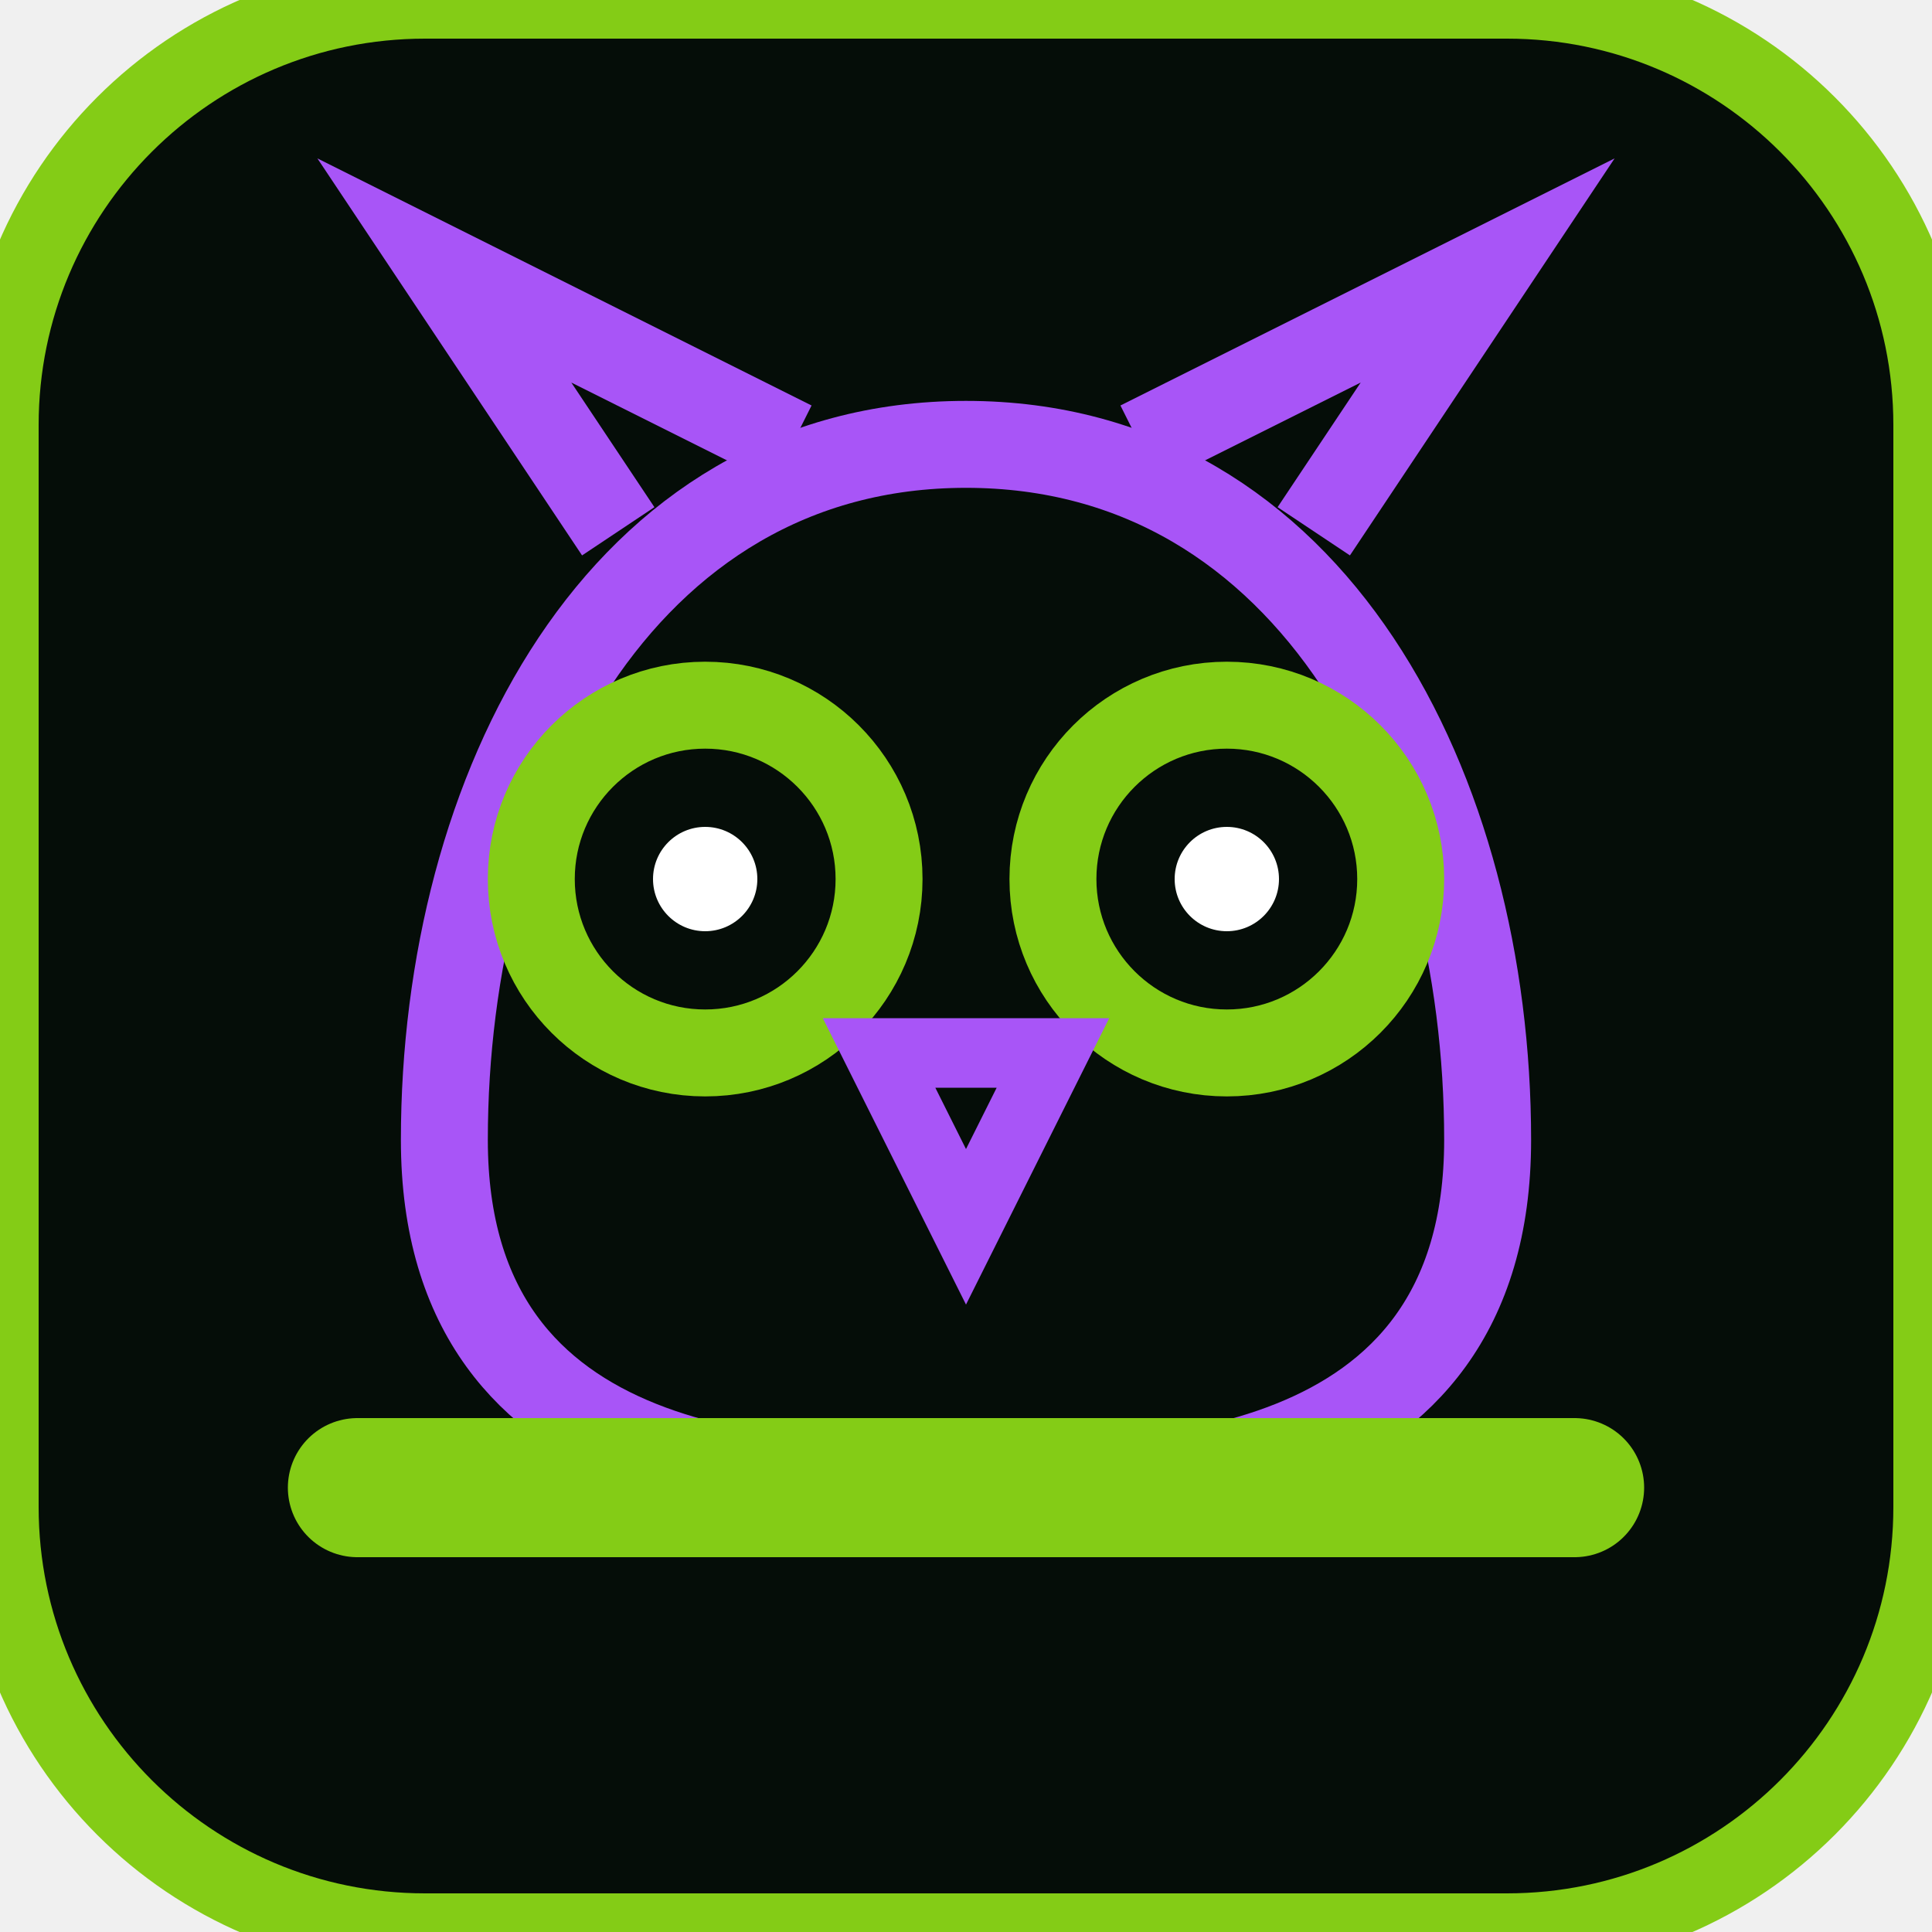
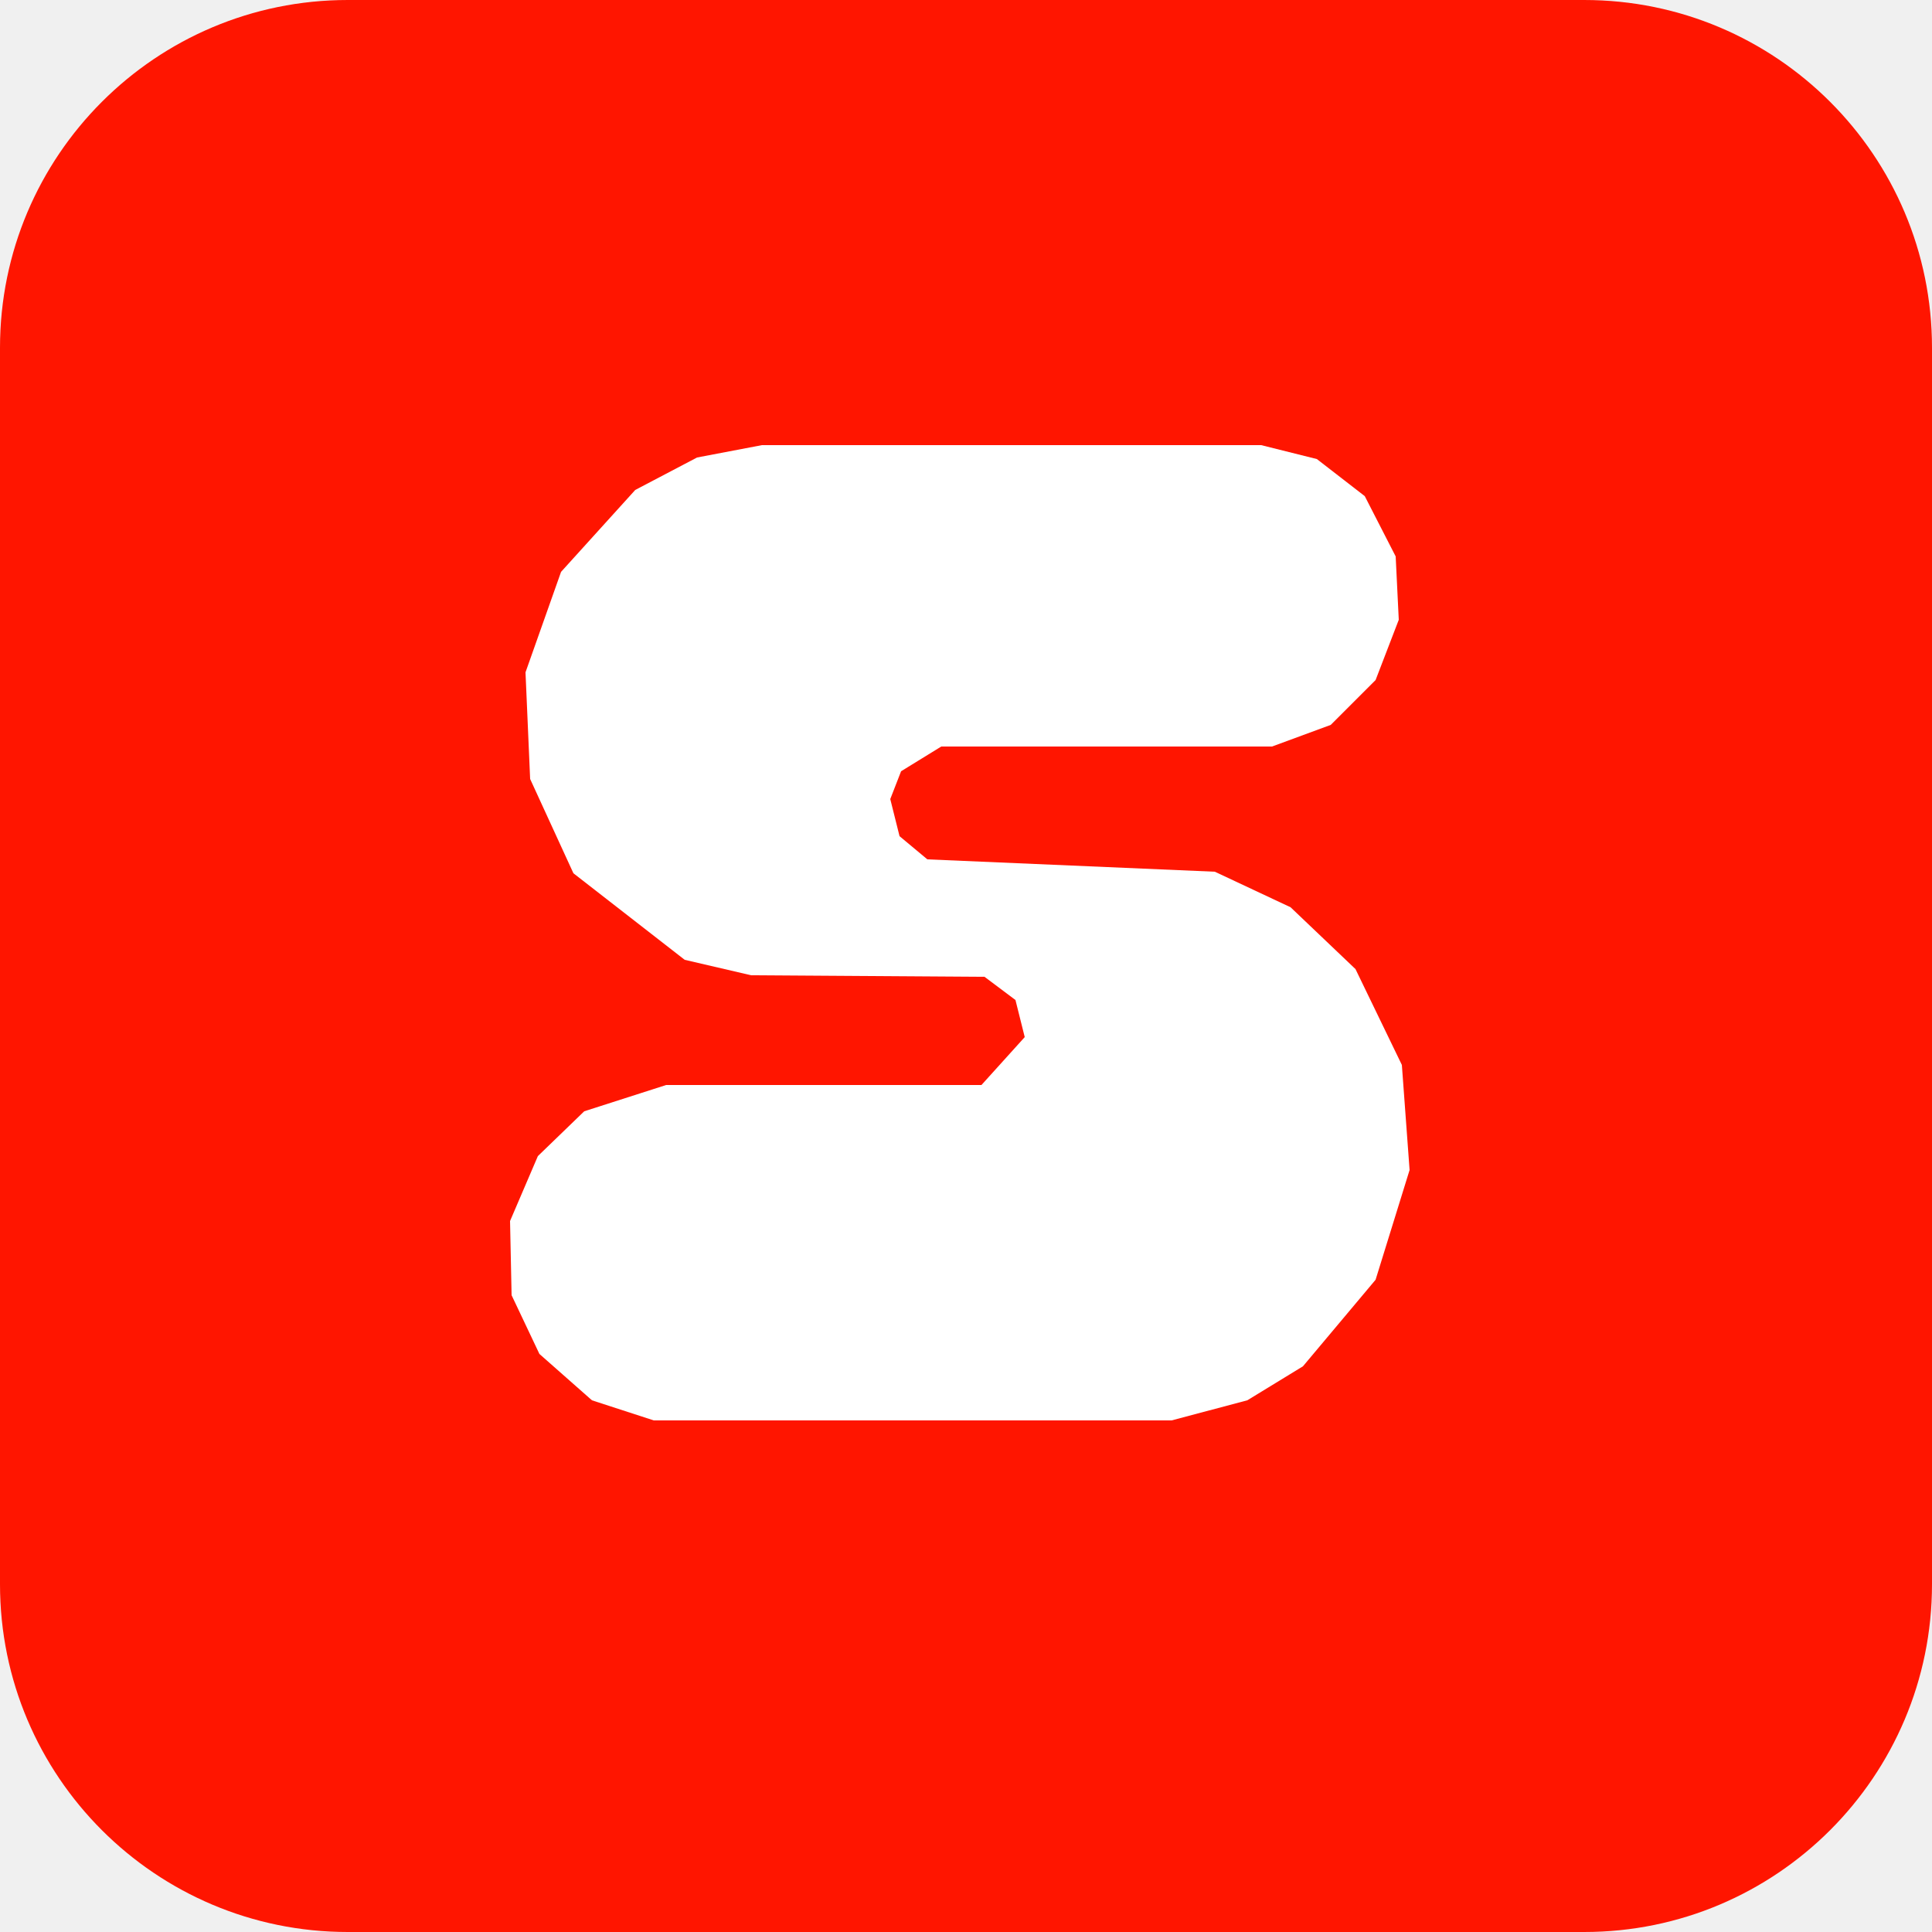
- <svg xmlns="http://www.w3.org/2000/svg" viewBox="0 0 100 100" fill="none">
-   <style>
-     @keyframes owlBlink {
-       0%, 90%, 96%, 100% { transform: scaleY(1); }
-       93% { transform: scaleY(0.1); }
-     }
-     .eye-left { transform-origin: 35px 45px; animation: owlBlink 4.5s infinite ease-in-out; }
-     .eye-right { transform-origin: 65px 45px; animation: owlBlink 4.5s infinite ease-in-out; }
-   </style>
-   <rect width="100" height="100" rx="22" fill="#050d08" stroke="#84cc16" stroke-width="4" />
-   <g transform="translate(5, 5) scale(0.9)">
-     <path d="M50 20 C 30 20 20 40 20 60 C 20 80 40 80 50 80 C 60 80 80 80 80 60 C 80 40 70 20 50 20 Z" stroke="#a855f7" stroke-width="5" fill="none" />
-     <g class="eye-left">
-       <circle cx="35" cy="45" r="10" stroke="#84cc16" stroke-width="5" />
-       <circle cx="35" cy="45" r="3" fill="#fff" />
-     </g>
-     <g class="eye-right">
-       <circle cx="65" cy="45" r="10" stroke="#84cc16" stroke-width="5" />
-       <circle cx="65" cy="45" r="3" fill="#fff" />
-     </g>
-     <path d="M45 55 L50 65 L55 55 Z" stroke="#a855f7" stroke-width="4" />
-     <path d="M30 25 L20 10 L40 20 M70 25 L80 10 L60 20" stroke="#a855f7" stroke-width="5" fill="none" />
-     <line x1="15" y1="80" x2="85" y2="80" stroke="#84cc16" stroke-width="8" stroke-linecap="round" />
-   </g>
+ <svg xmlns="http://www.w3.org/2000/svg" viewBox="0 0 100 100" width="100" height="100">
+   <rect width="100" height="100" rx="18" fill="#ff1500" />
+   <path fill="white" d="M 32.880,25.360 L 29.040,29.600 L 27.200,34.800 L 27.440,40.320 L 29.680,45.200 L 35.440,49.680 L 38.880,50.480 L 50.960,50.560 L 52.560,51.760 L 53.040,53.680 L 50.800,56.160 L 34.480,56.160 L 30.240,57.520 L 27.840,59.840 L 26.400,63.200 L 26.480,67.040 L 27.920,70.080 L 30.640,72.480 L 33.840,73.520 L 60.640,73.520 L 64.560,72.480 L 67.440,70.720 L 71.200,66.240 L 72.960,60.560 L 72.560,55.120 L 70.160,50.160 L 66.800,46.960 L 62.880,45.120 L 48.000,44.480 L 46.560,43.280 L 46.080,41.360 L 46.640,39.920 L 48.720,38.640 L 65.840,38.640 L 68.880,37.520 L 71.200,35.200 L 72.400,32.080 L 72.240,28.800 L 70.640,25.680 L 68.160,23.760 L 65.280,23.040 L 39.440,23.040 L 36.080,23.680 Z" />
</svg>
